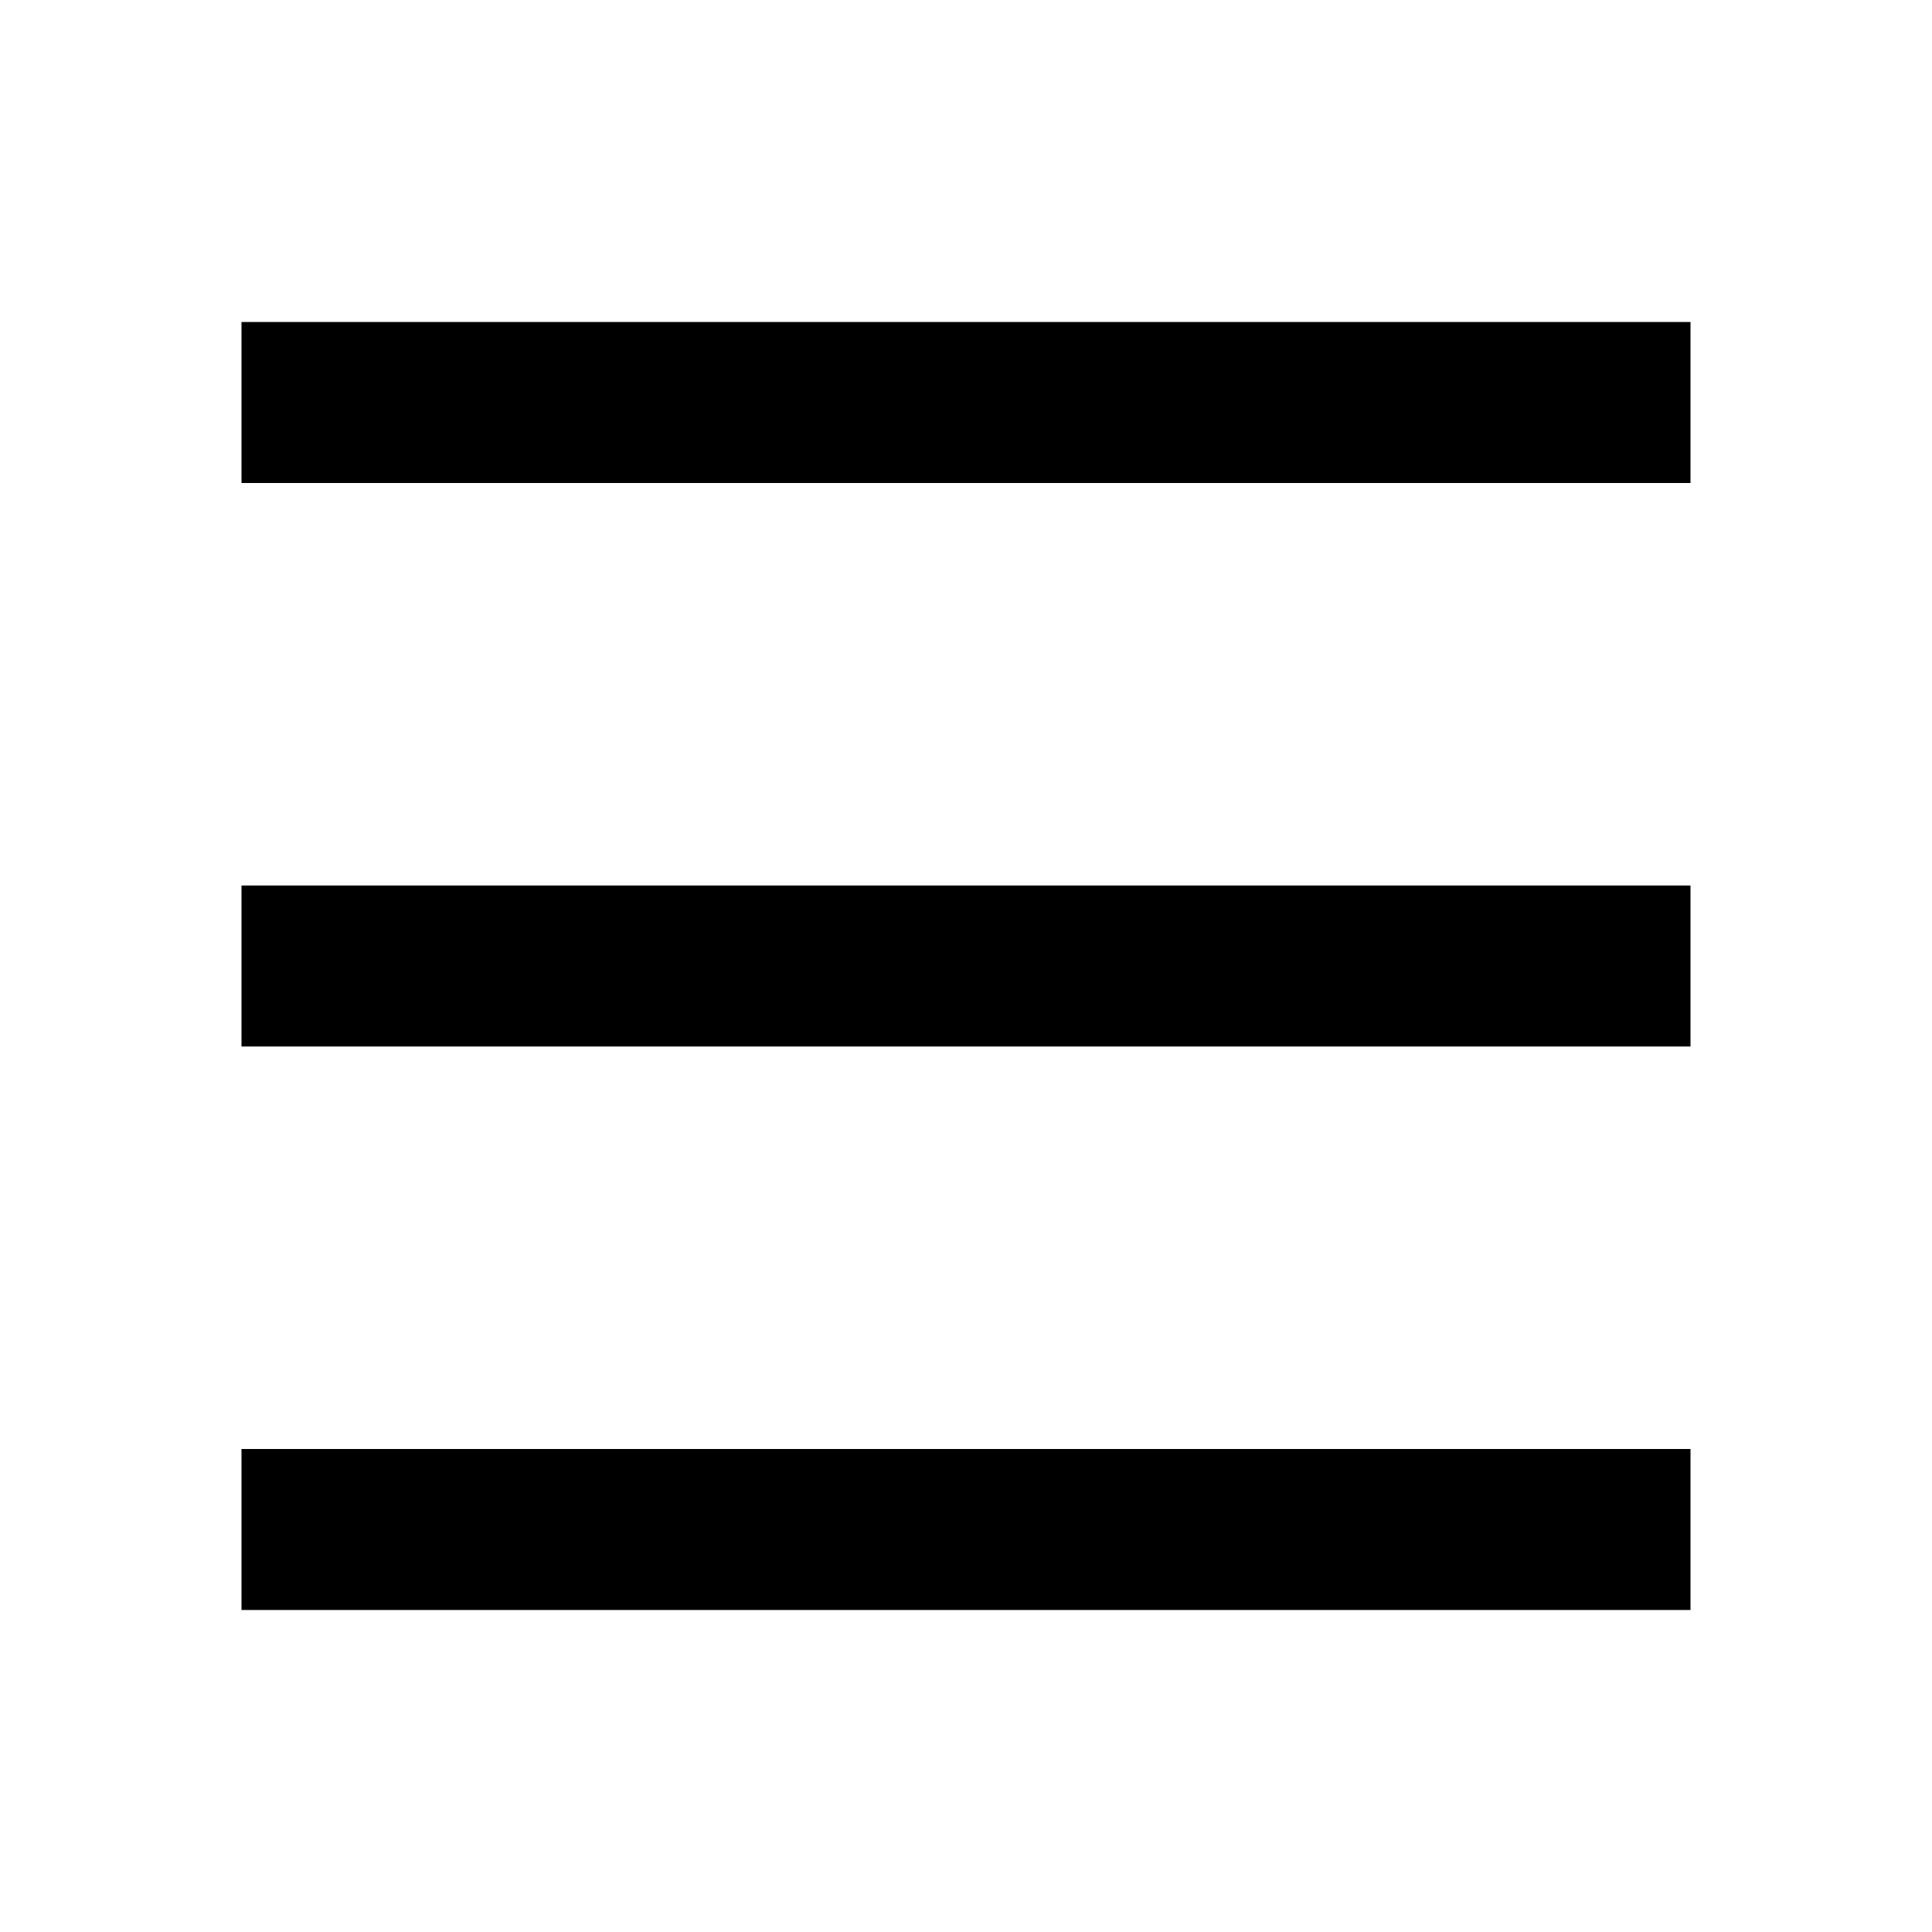
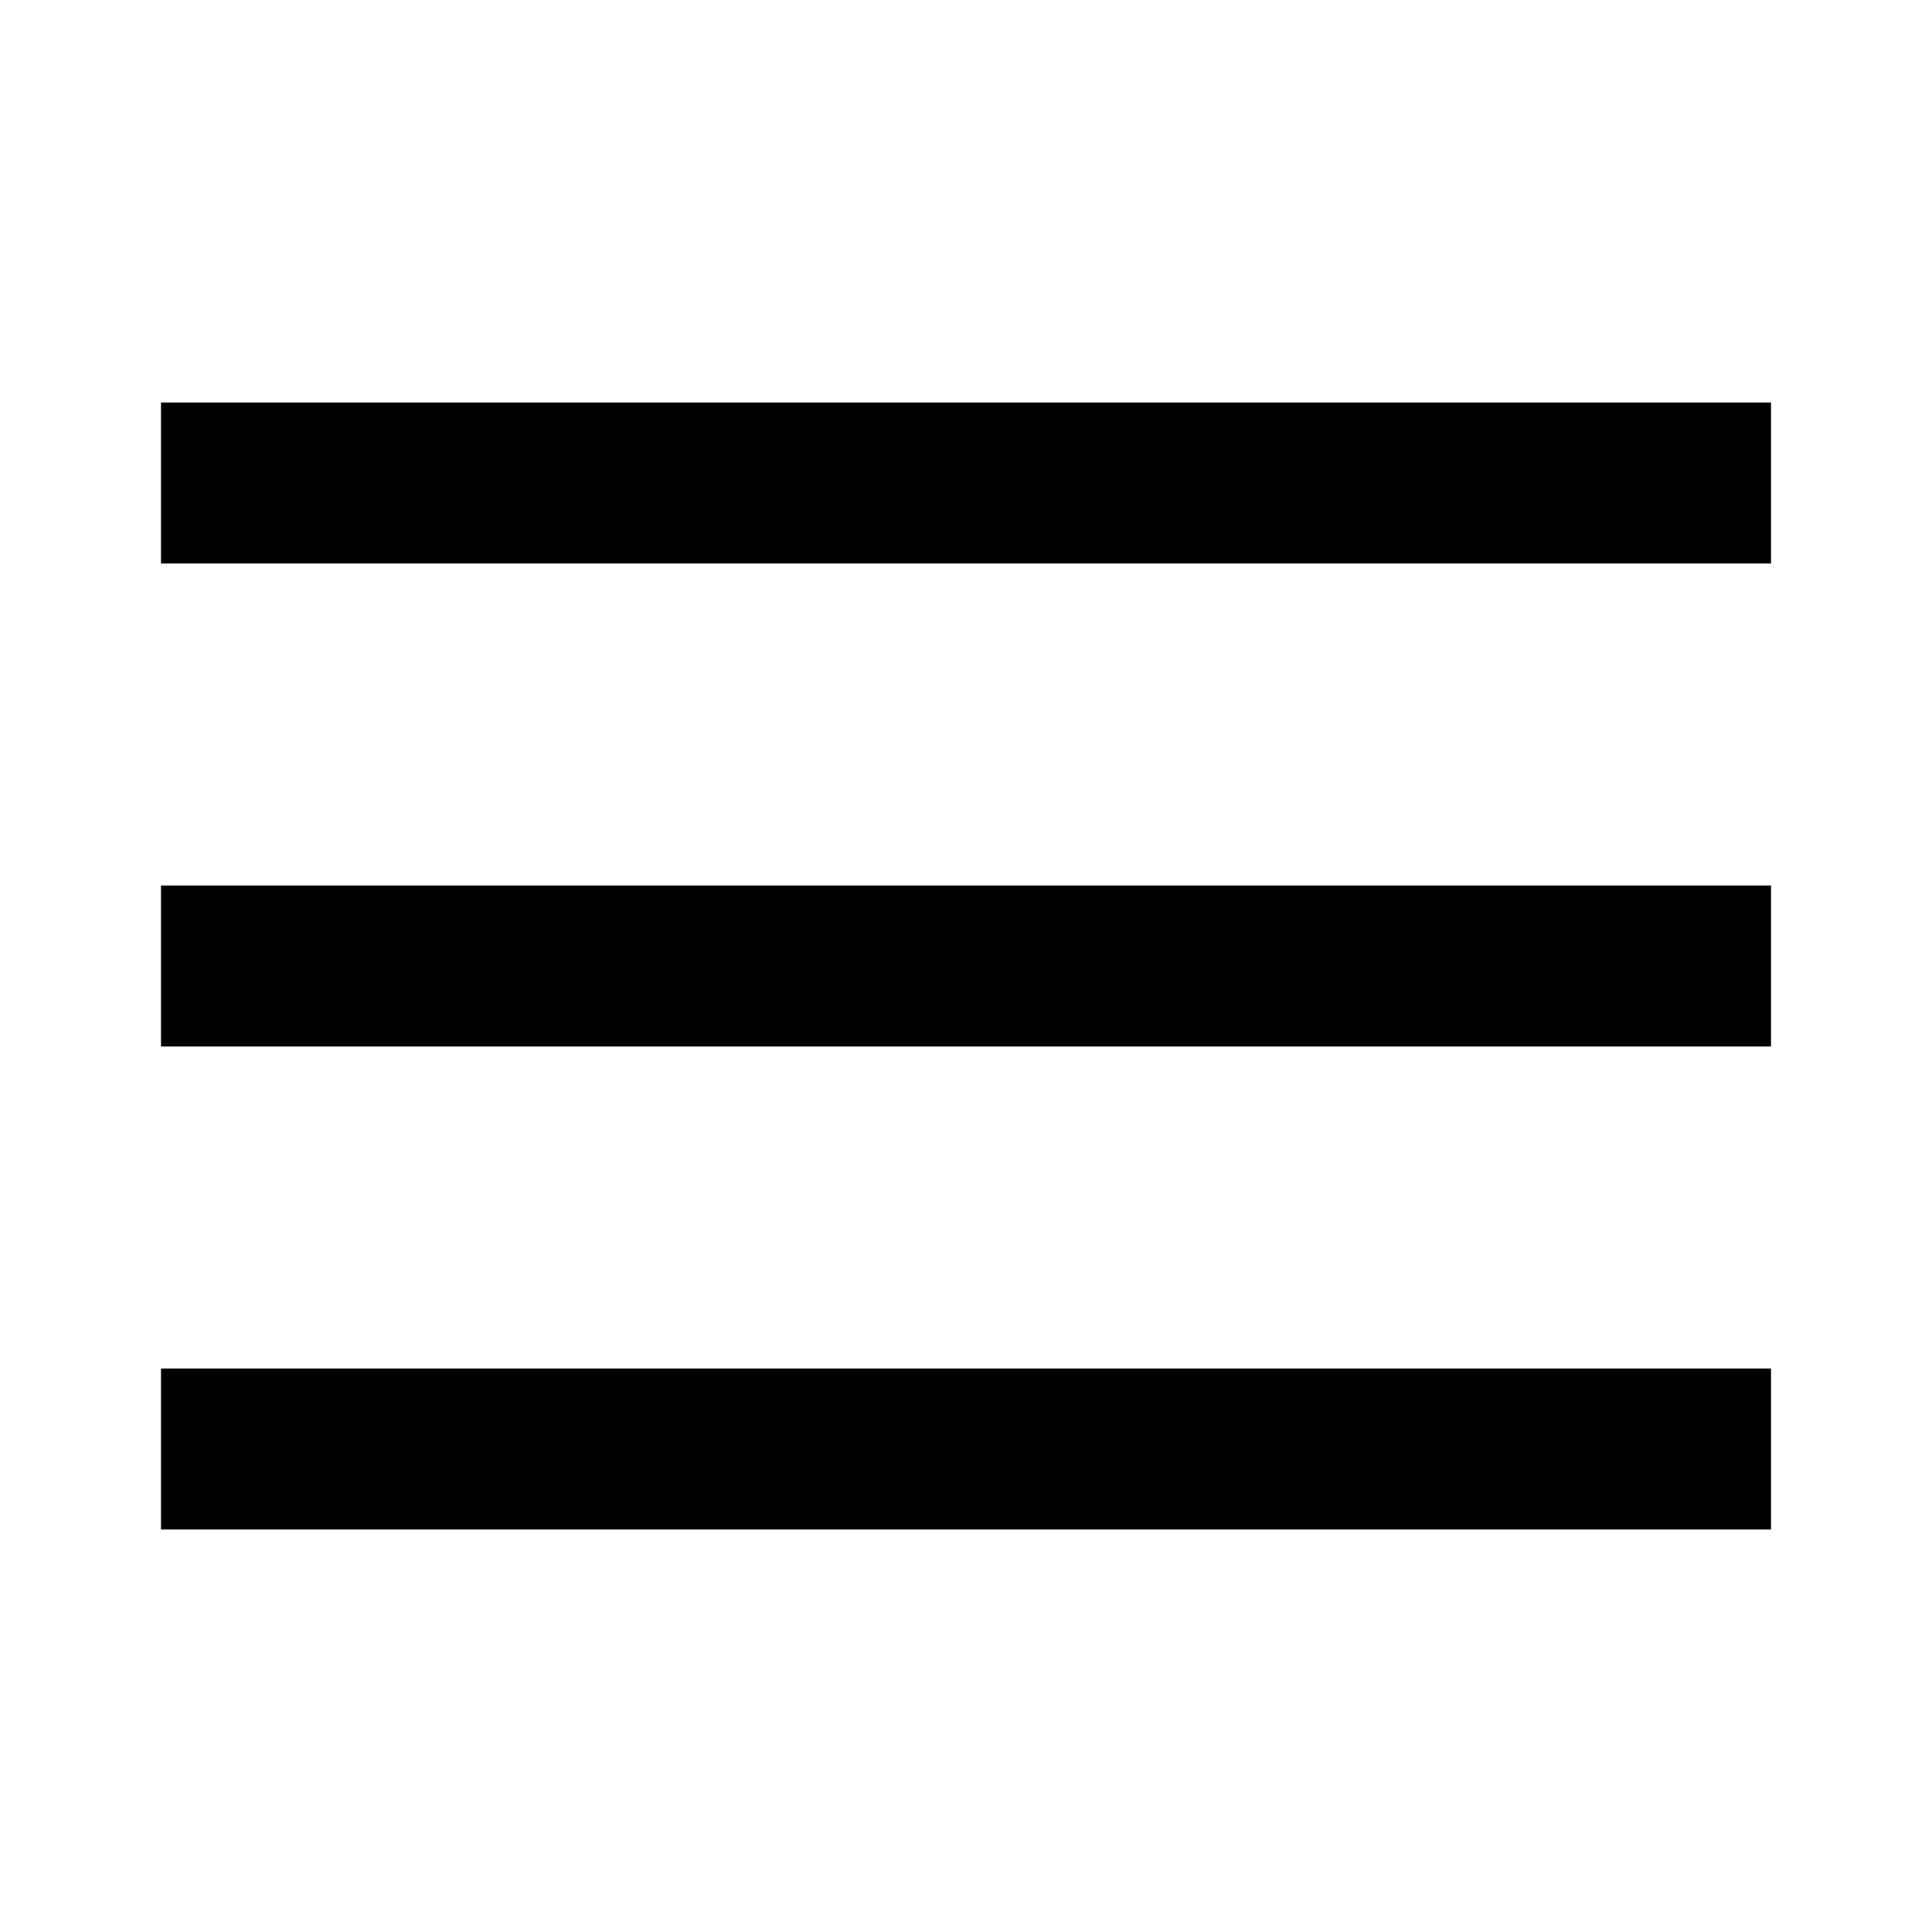
<svg xmlns="http://www.w3.org/2000/svg" preserveAspectRatio="none" overflow="visible" style="display: block;" width="24" height="24" viewBox="0 0 24 24" fill="none">
  <g id="Icon">
-     <path id="vector (Stroke)" fill-rule="evenodd" clip-rule="evenodd" d="M3 4H21V6H3V4ZM3 11H21V13H3V11ZM3 18H21V20H3V18Z" fill="currentColor" />
+     <path id="vector" fill-rule="evenodd" clip-rule="evenodd" d="M2 5H22V7H2V5ZM2 11H22V13H2V11ZM2 17H22V19H2V17Z" fill="currentColor" />
  </g>
</svg>
